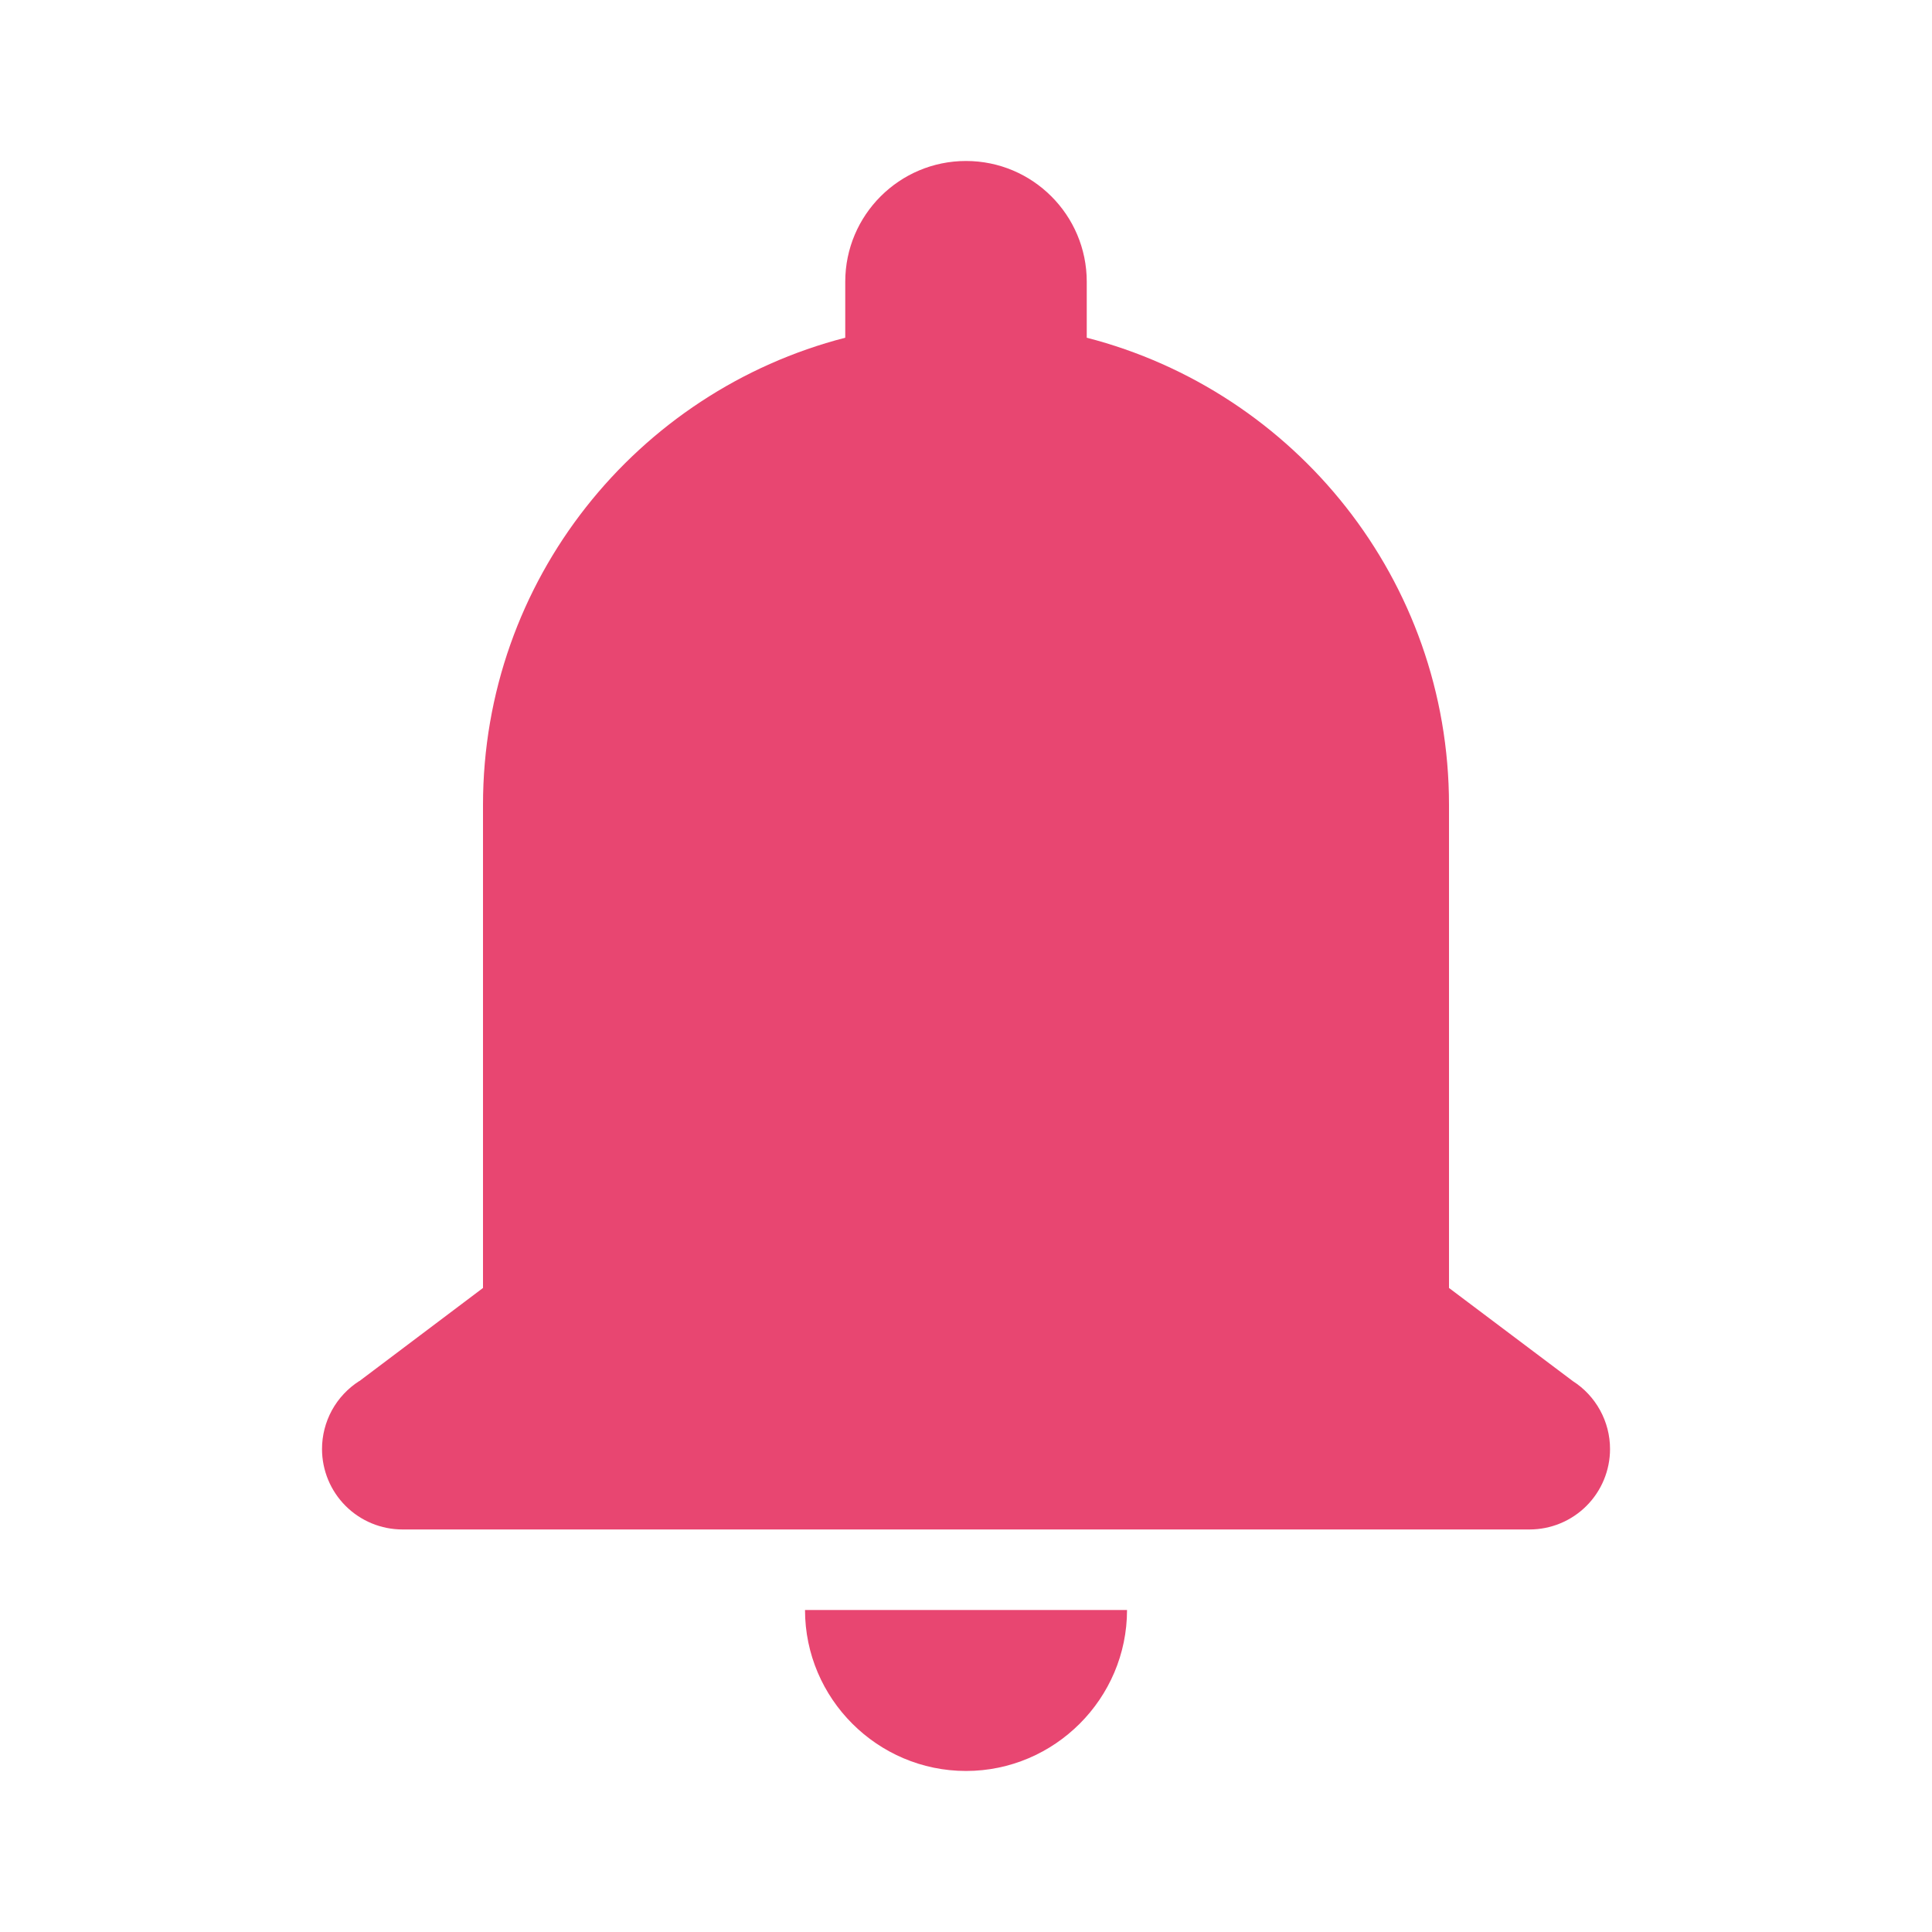
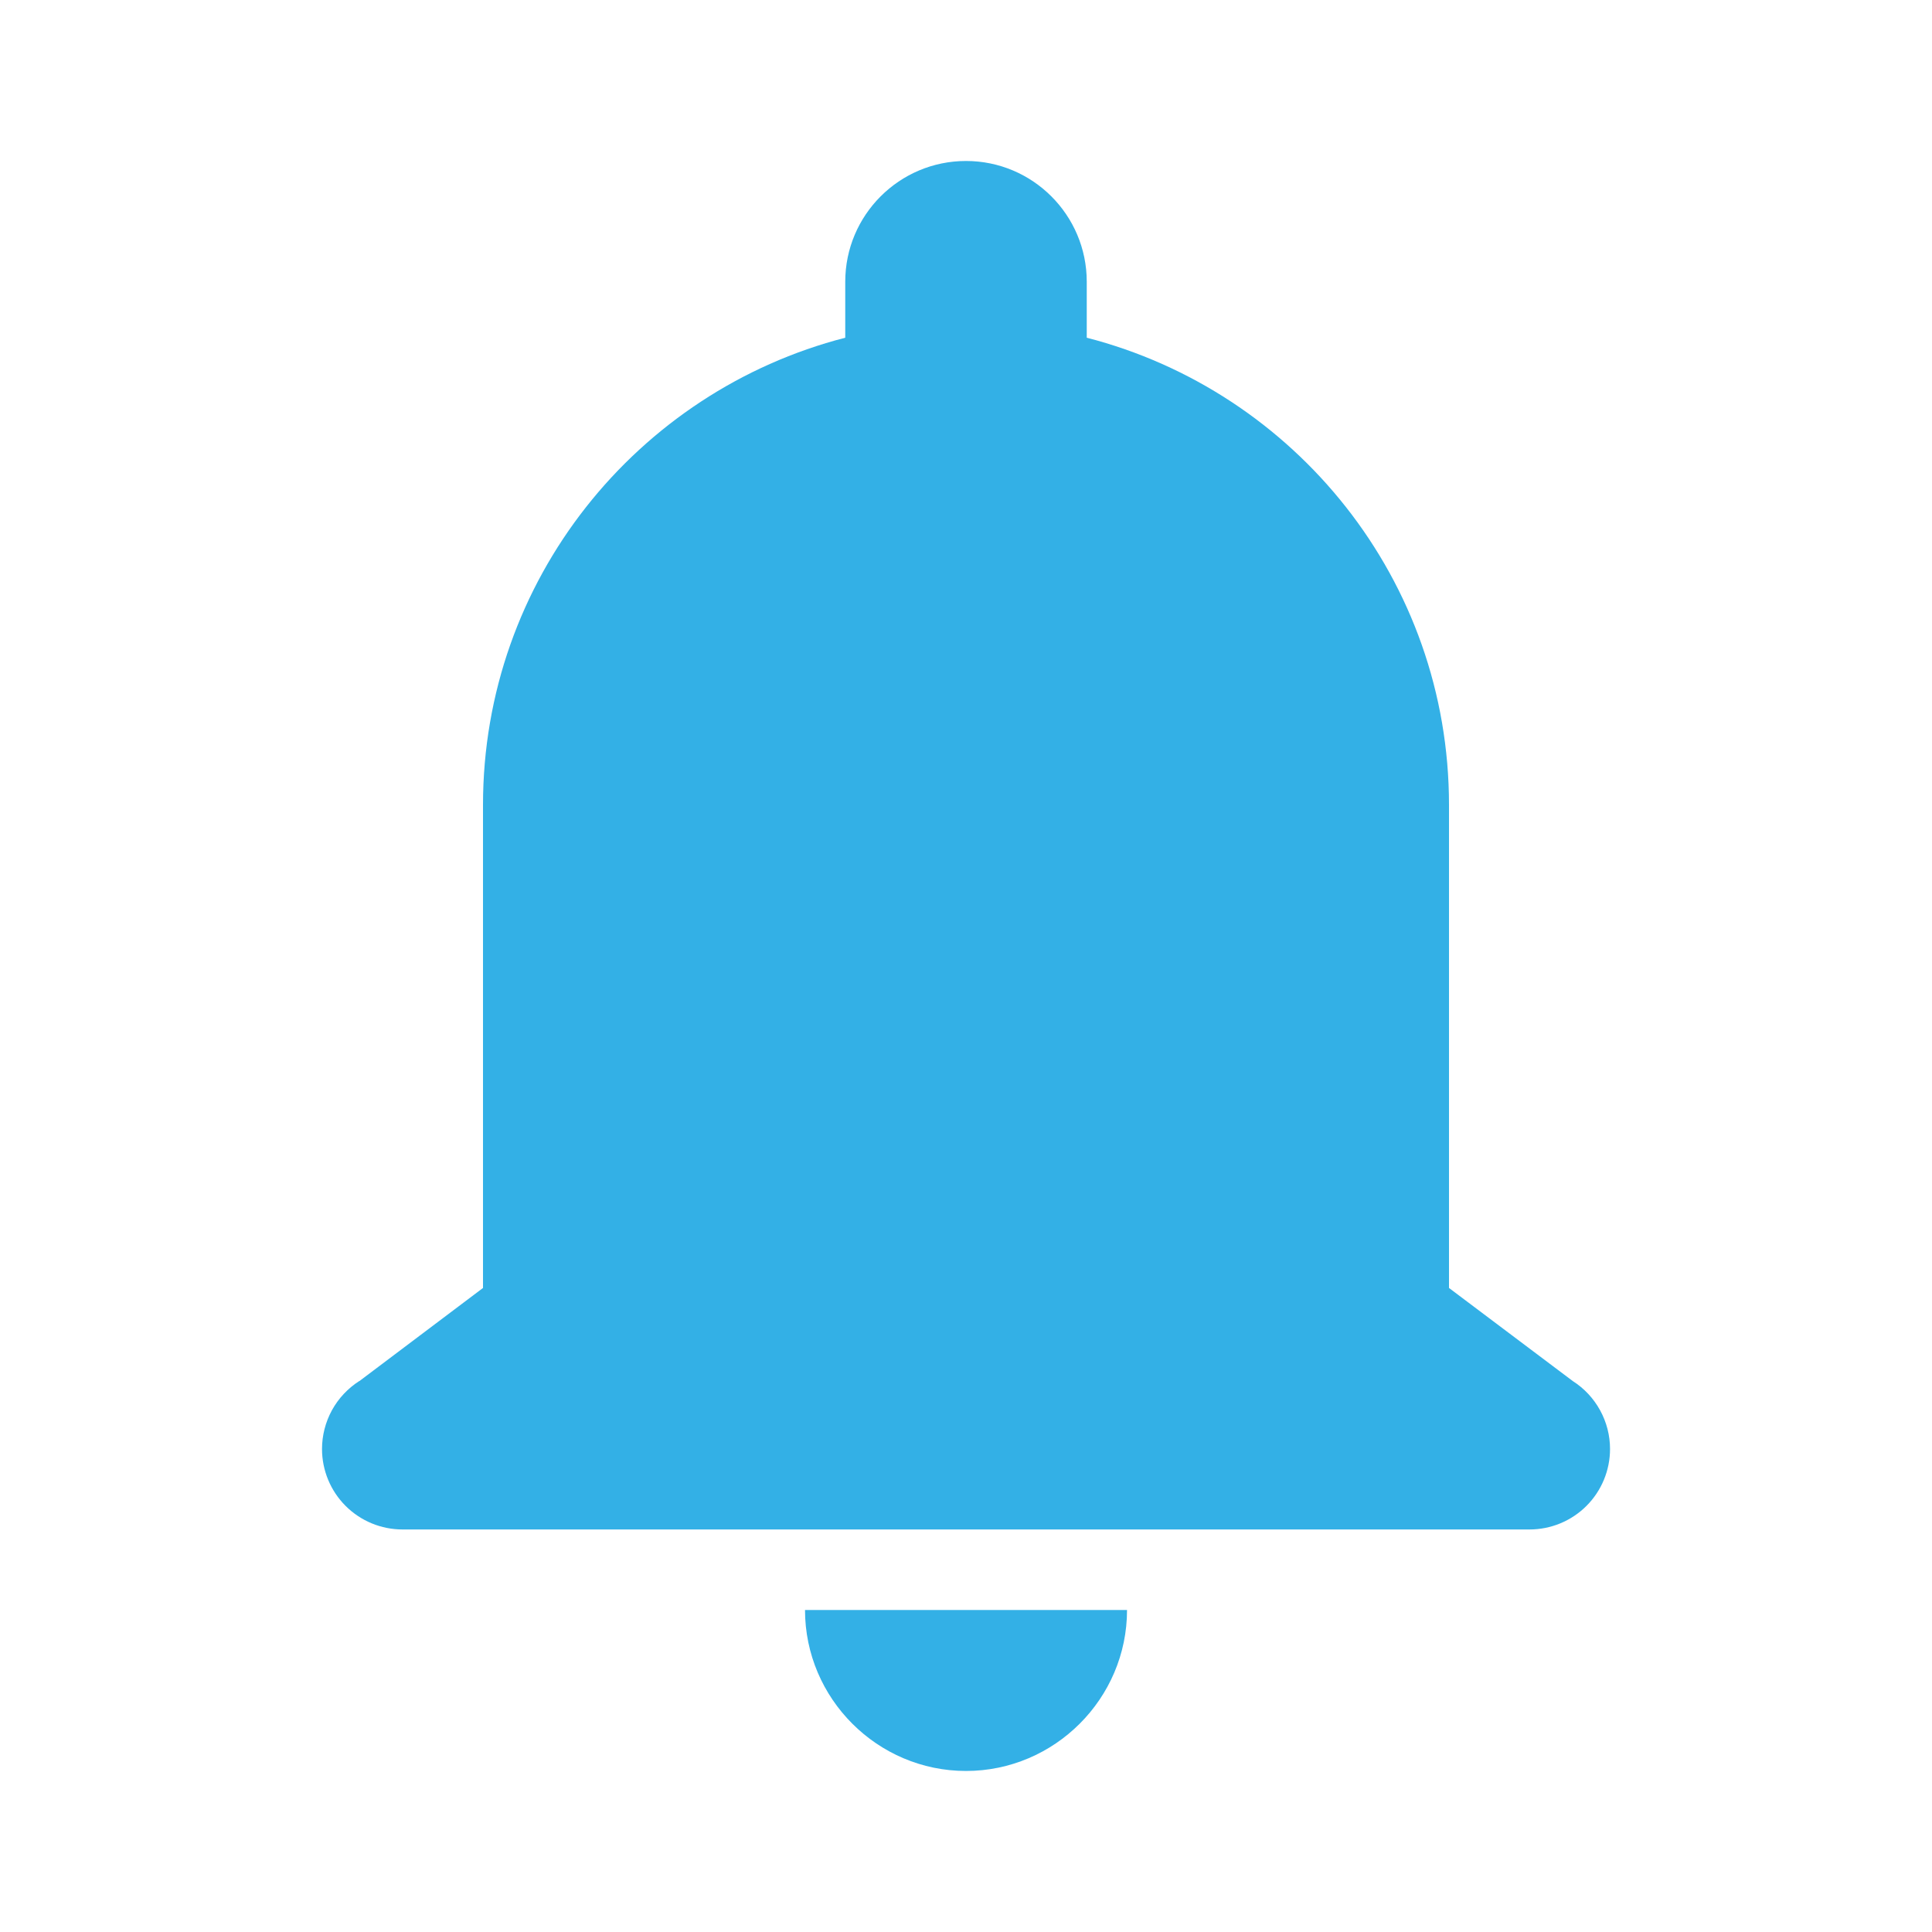
<svg xmlns="http://www.w3.org/2000/svg" width="40" height="40" viewBox="0 0 40 40" fill="none">
-   <path d="M20 3.333C18.62 3.333 17.5 4.453 17.5 5.833V6.992C13.189 8.103 10 12.008 10 16.666V26.666L7.442 28.593H7.438C7.202 28.744 7.007 28.952 6.872 29.198C6.738 29.444 6.667 29.719 6.667 30C6.667 30.442 6.843 30.866 7.155 31.178C7.468 31.491 7.892 31.666 8.334 31.666H20H31.667C32.109 31.666 32.533 31.491 32.846 31.178C33.158 30.866 33.334 30.442 33.334 30C33.334 29.719 33.263 29.444 33.128 29.198C32.993 28.952 32.799 28.744 32.562 28.593L30 26.666V16.666C30 12.008 26.812 8.103 22.5 6.992V5.833C22.5 4.453 21.38 3.333 20 3.333ZM16.667 33.333C16.667 35.166 18.167 36.666 20 36.666C21.834 36.666 23.334 35.166 23.334 33.333H16.667Z" fill="#E84671" />
+   <path d="M20 3.333C18.62 3.333 17.5 4.453 17.5 5.833V6.992C13.189 8.103 10 12.008 10 16.666V26.666L7.442 28.593H7.438C7.202 28.744 7.007 28.952 6.872 29.198C6.738 29.444 6.667 29.719 6.667 30C6.667 30.442 6.843 30.866 7.155 31.178C7.468 31.491 7.892 31.666 8.334 31.666H20H31.667C32.109 31.666 32.533 31.491 32.846 31.178C33.158 30.866 33.334 30.442 33.334 30C33.334 29.719 33.263 29.444 33.128 29.198C32.993 28.952 32.799 28.744 32.562 28.593L30 26.666V16.666C30 12.008 26.812 8.103 22.5 6.992V5.833C22.5 4.453 21.38 3.333 20 3.333ZM16.667 33.333C16.667 35.166 18.167 36.666 20 36.666C21.834 36.666 23.334 35.166 23.334 33.333H16.667Z" fill="#33b0e6" />
</svg>
